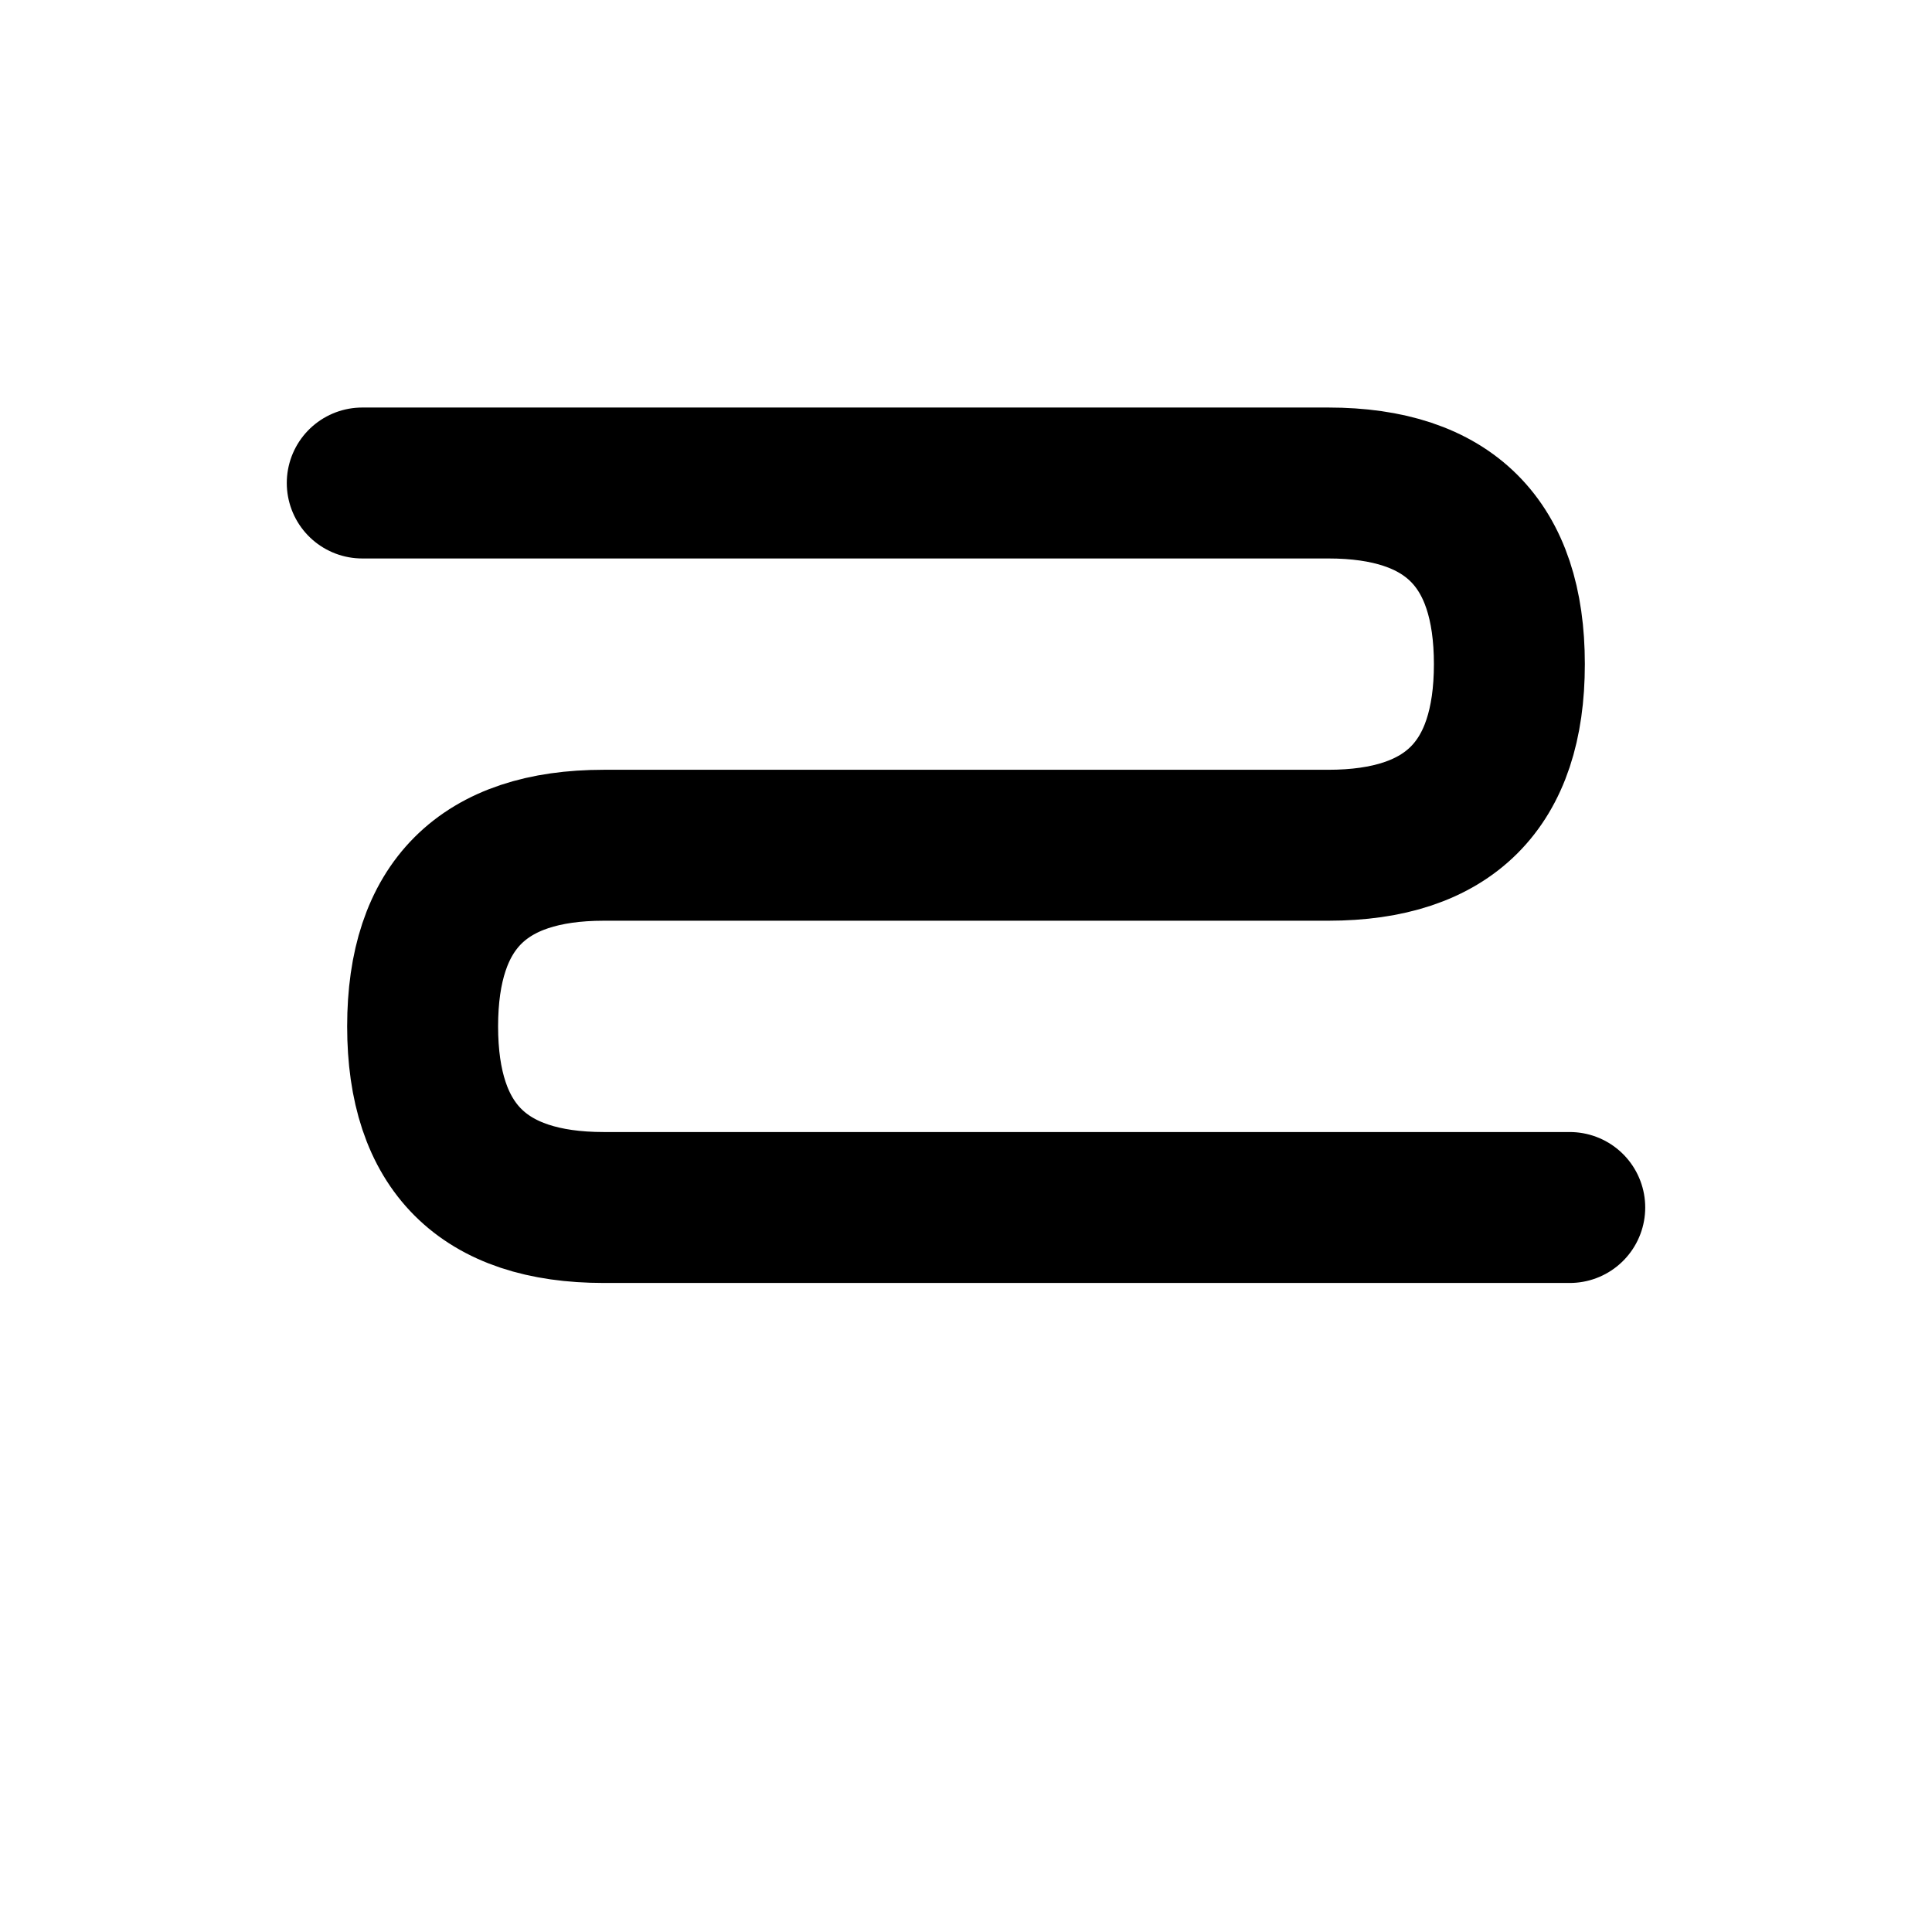
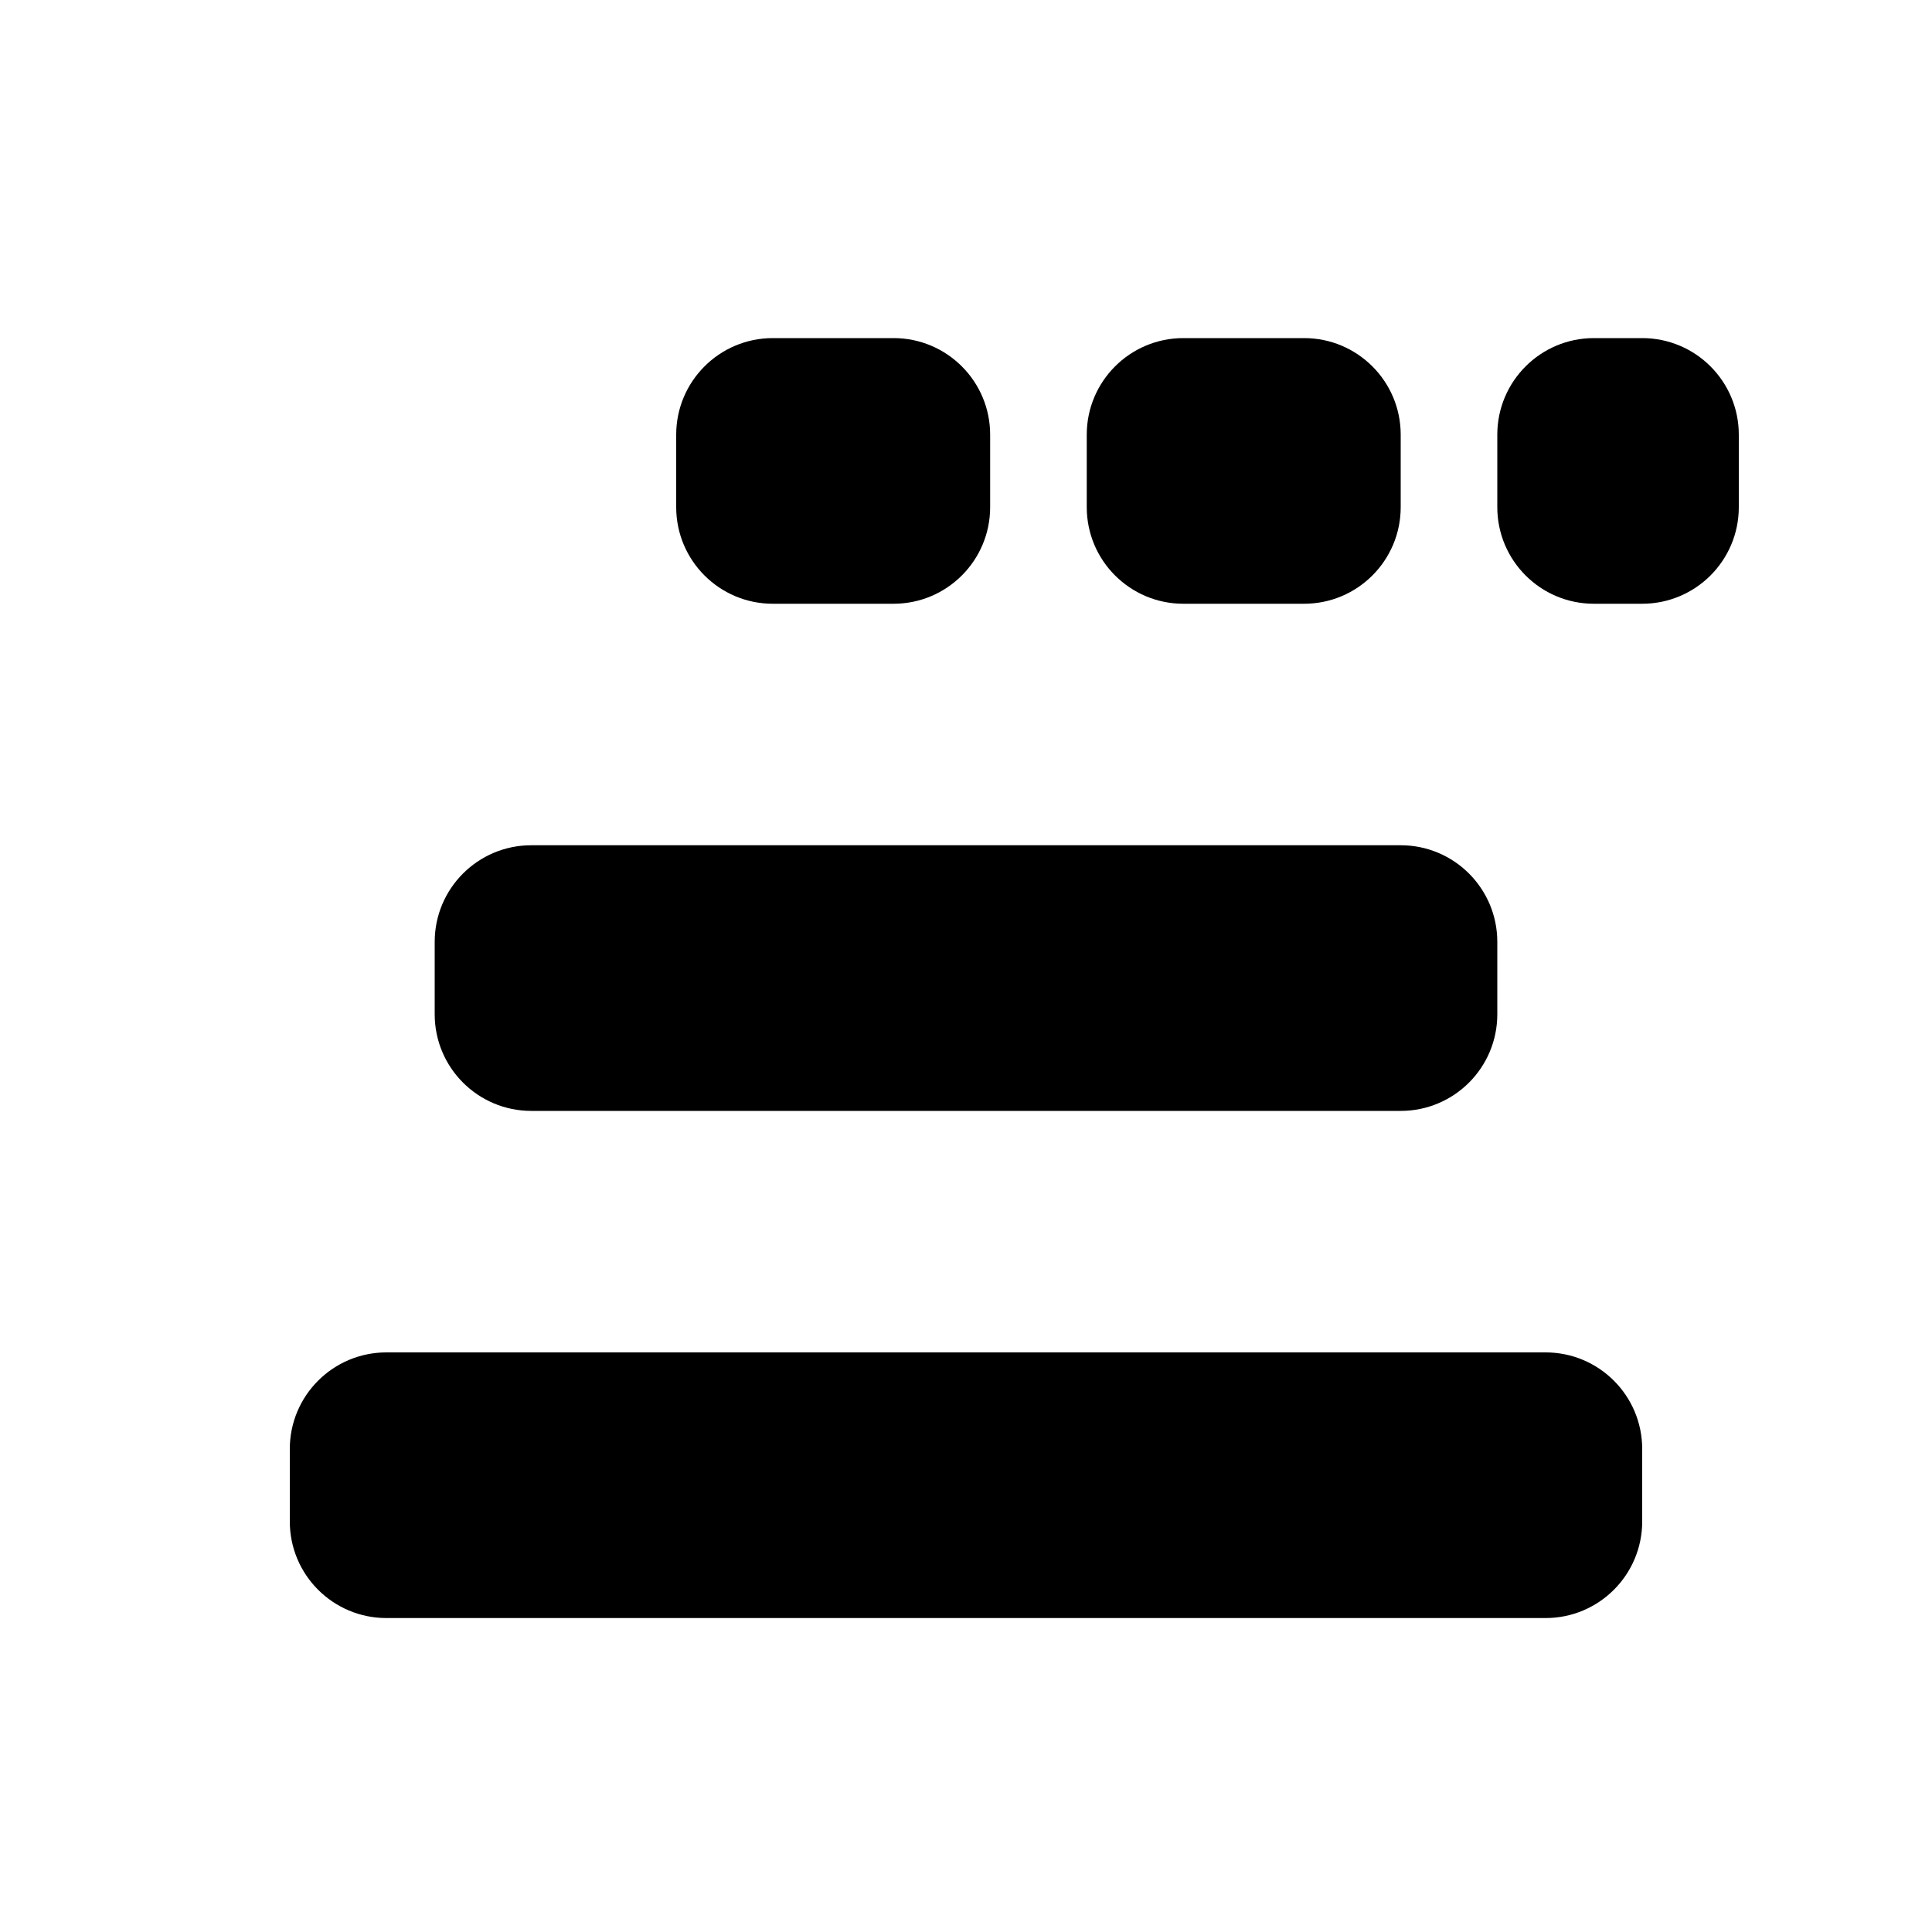
- <svg xmlns="http://www.w3.org/2000/svg" viewBox="0 0 32 32" fill="none">
-   <path d="M6 8h16c2 0 3 1 3 3v0c0 2-1 3-3 3H10c-2 0-3 1-3 3v0c0 2 1 3 3 3h16" stroke="currentColor" stroke-width="2.5" stroke-linecap="round" stroke-linejoin="round" />
+ <svg xmlns="http://www.w3.org/2000/svg" width="80" height="80" viewBox="0 0 80 80" fill="none">
+   <rect x="28" y="14" width="13" height="11" rx="4" fill="currentColor" />
+   <rect x="45" y="14" width="13" height="11" rx="4" fill="currentColor" />
+   <rect x="62" y="14" width="10" height="11" rx="4" fill="currentColor" />
+   <rect x="18" y="35" width="44" height="11" rx="4" fill="currentColor" />
+   <rect x="12" y="56" width="56" height="11" rx="4" fill="currentColor" />
</svg>
